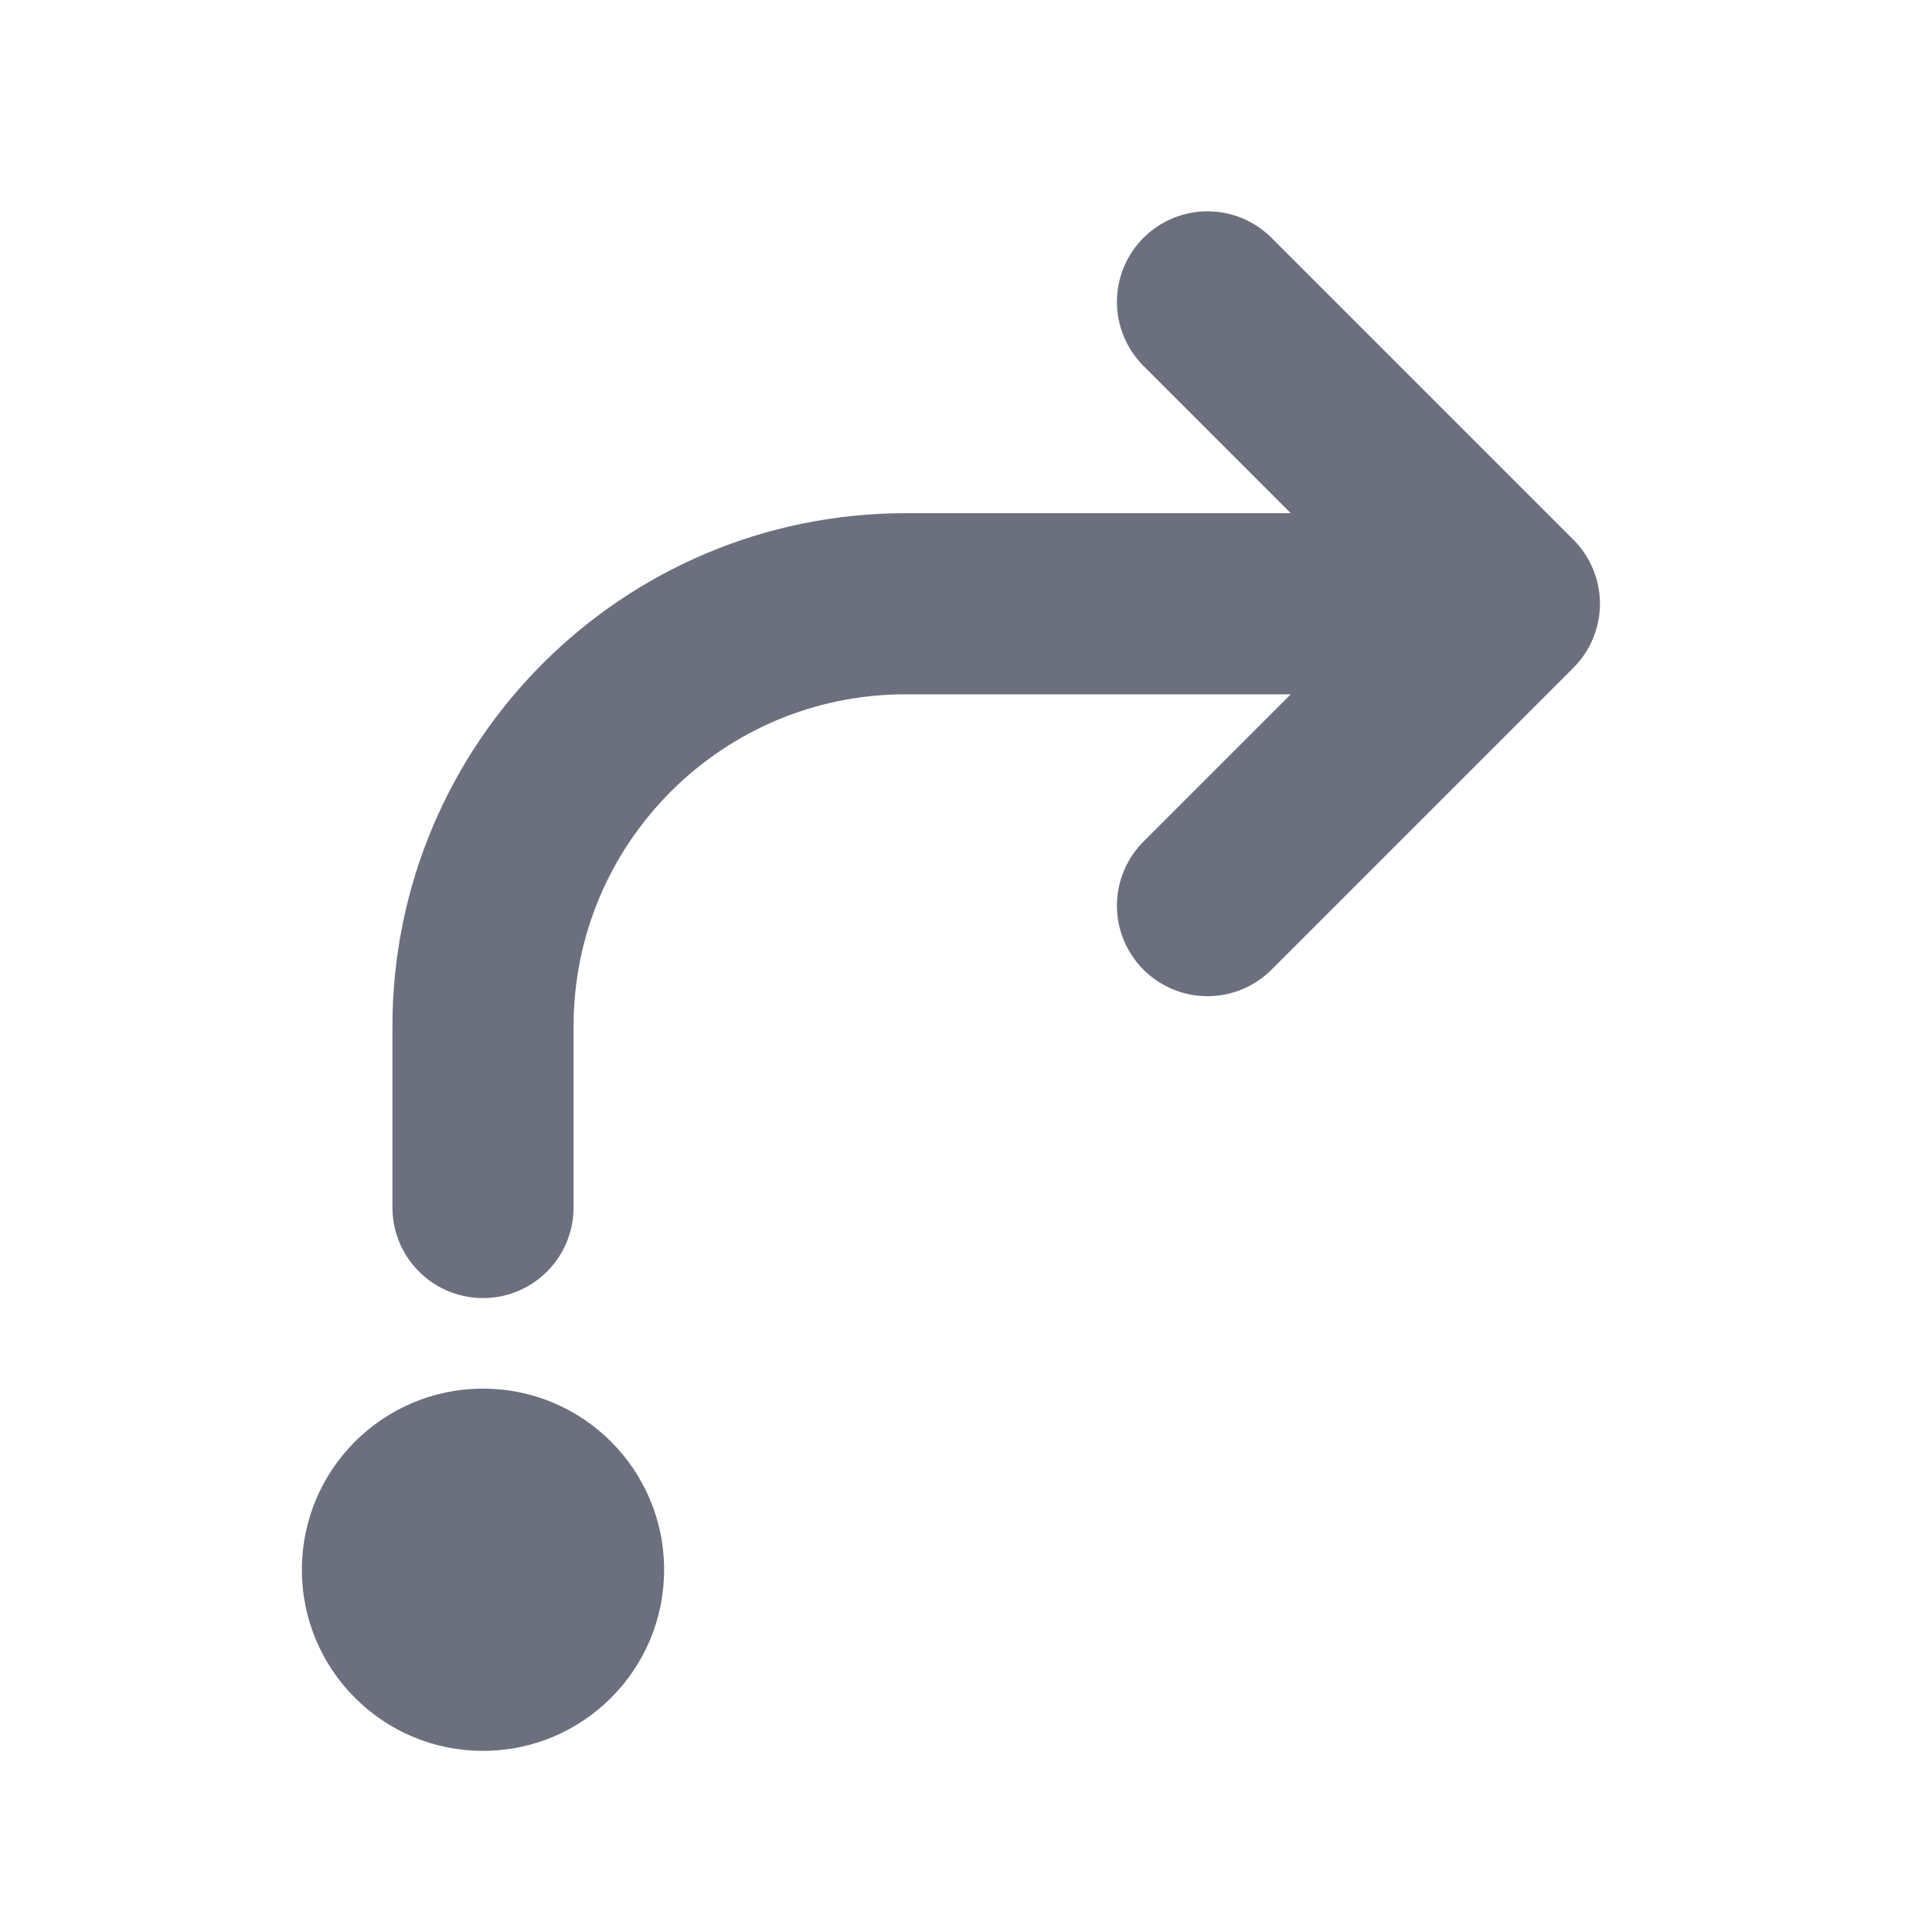
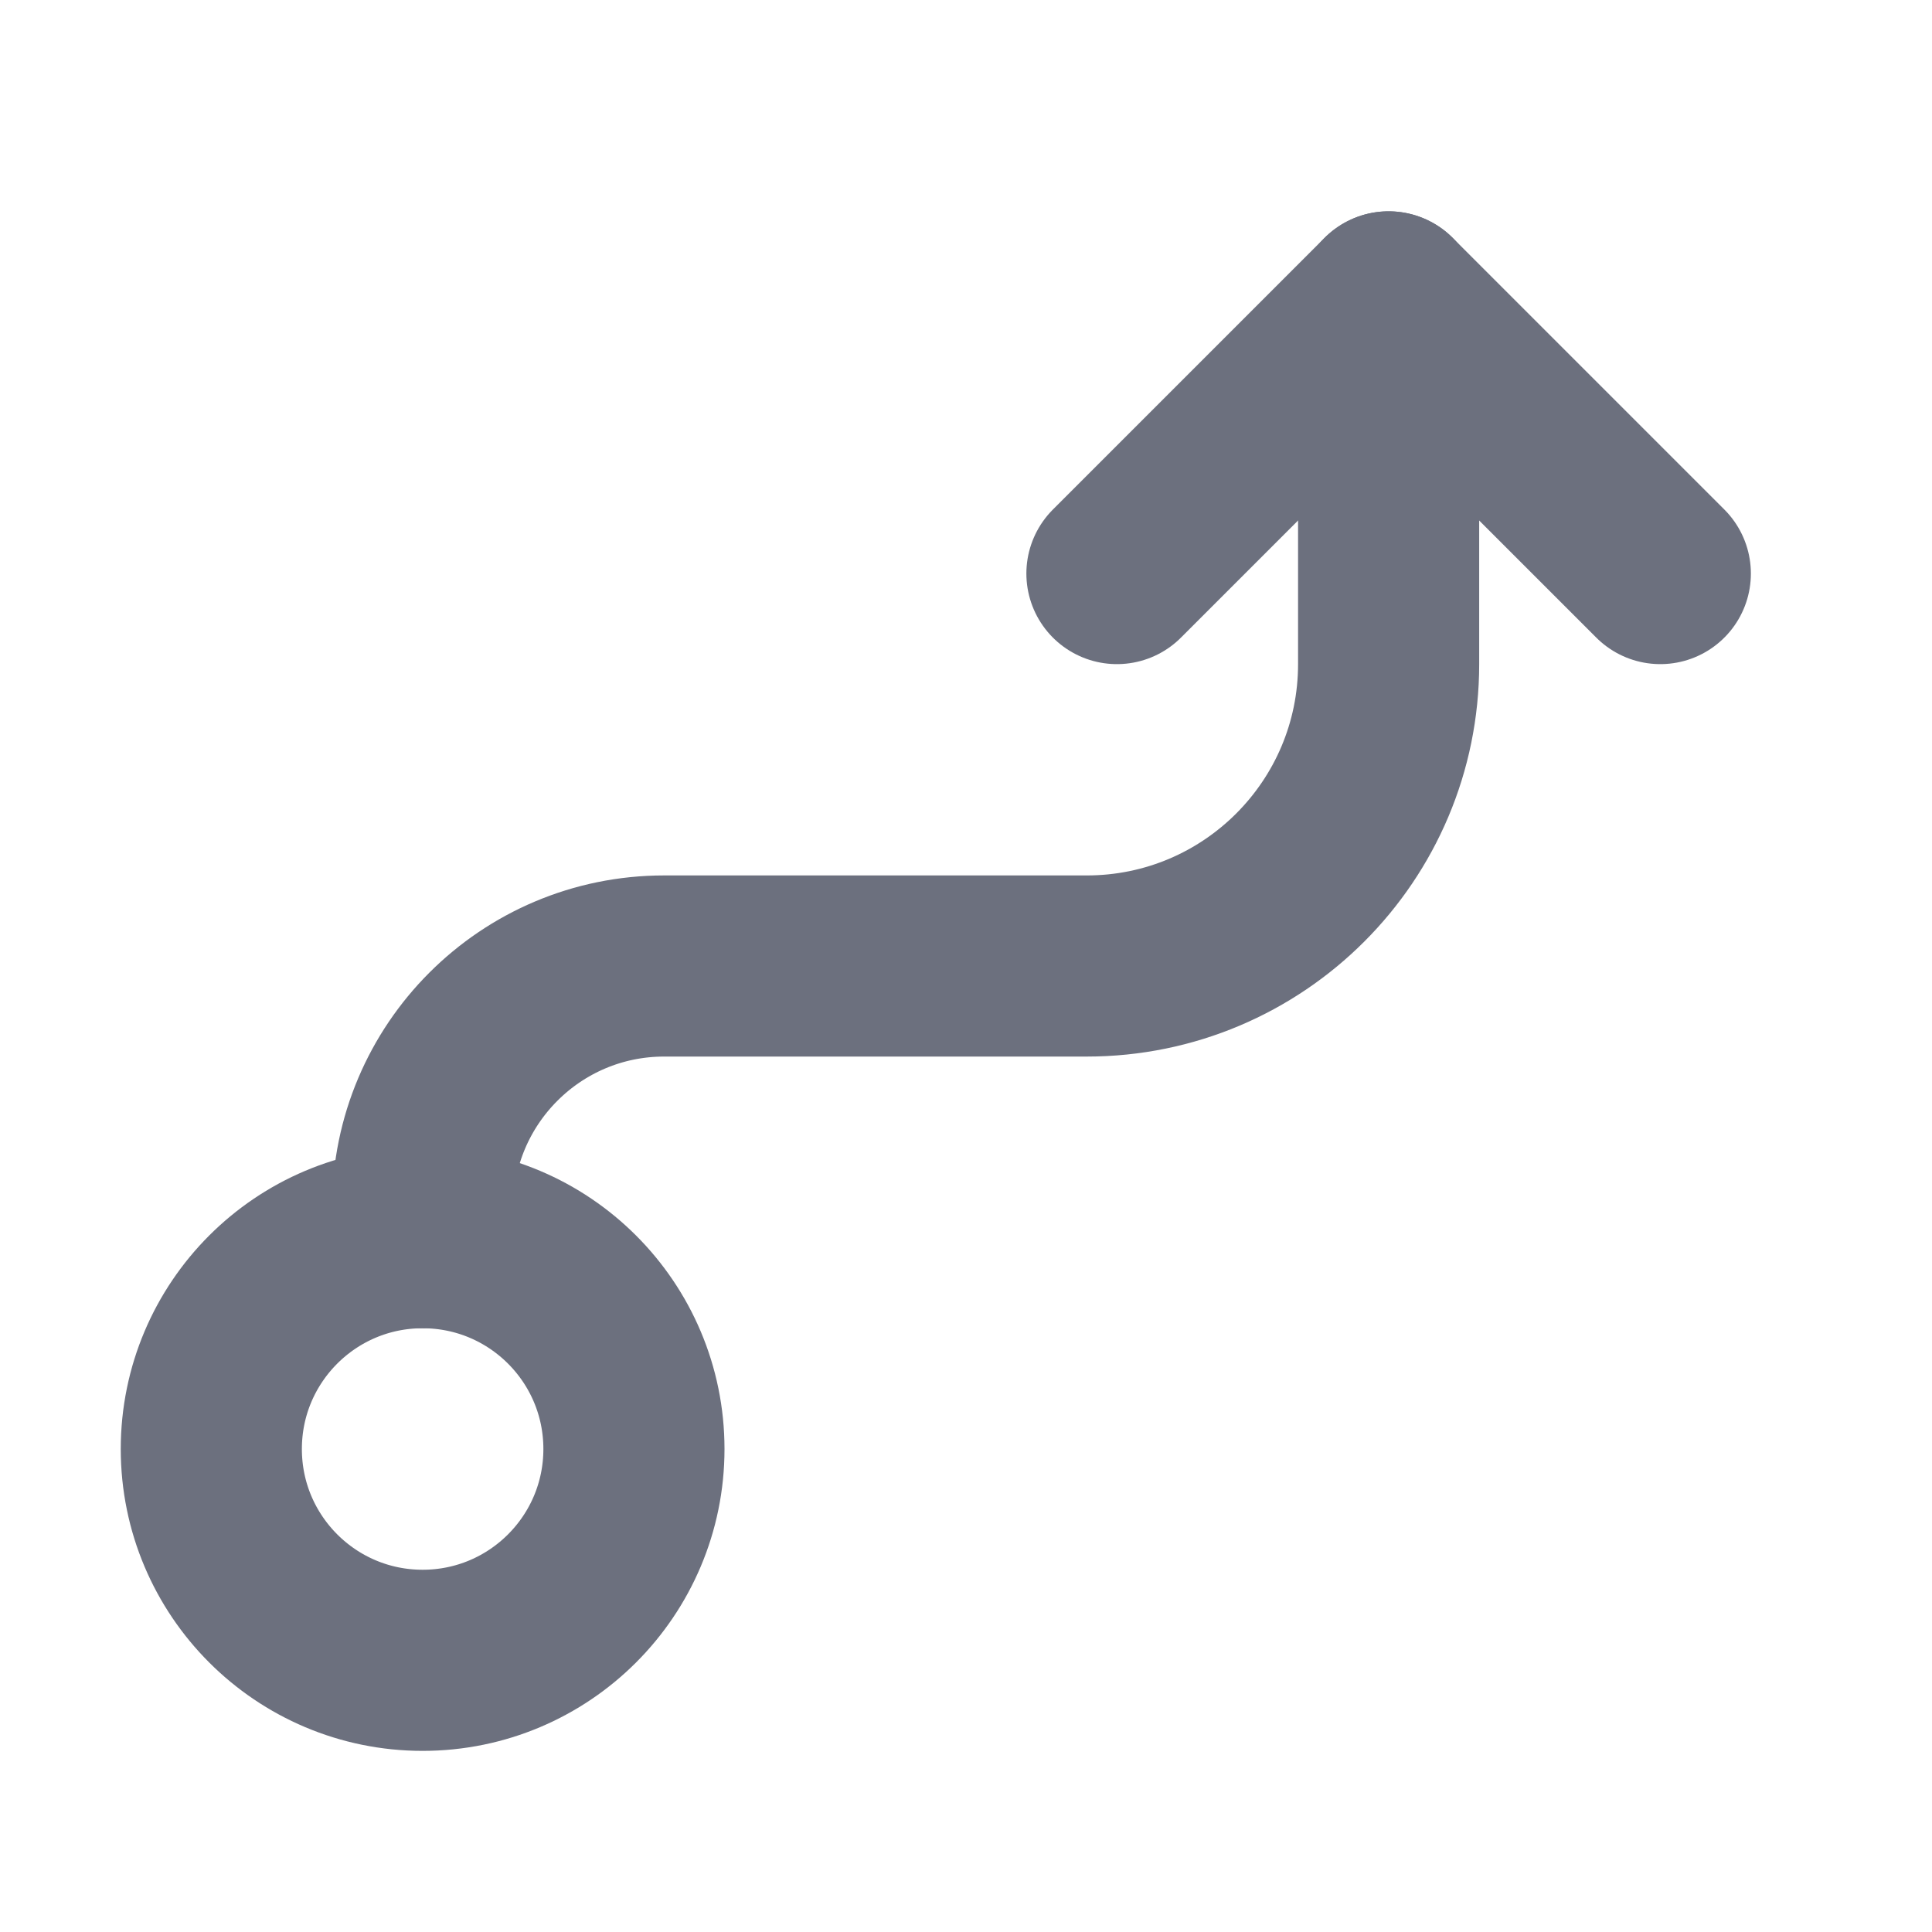
<svg xmlns="http://www.w3.org/2000/svg" width="16" height="16" viewBox="0 0 16 16" fill="none">
-   <circle cx="4" cy="13" r="1.5" fill="#6C707E" />
-   <path d="M4 10V8.5A3.5 3.5 0 0 1 7.5 5H12" stroke="#6C707E" stroke-width="1.5" stroke-linecap="round" stroke-linejoin="round" />
-   <path d="M10 2.5 12.5 5 10 7.5" stroke="#6C707E" stroke-width="1.5" stroke-linecap="round" stroke-linejoin="round" />
+   <g stroke="#6C707E" stroke-width="1.5" stroke-linecap="round" stroke-linejoin="round">
+     <circle cx="3.5" cy="12" r="1.75" />
+     <path d="M3.5 10.25V10              A2 2 0 0 1 5.5 8              H9              A2.5 2.5 0 0 0 11.5 5.5              V2.5" />
+     <path d="M9.25 4.75 11.5 2.5 13.75 4.75" />
+   </g>
</svg>
